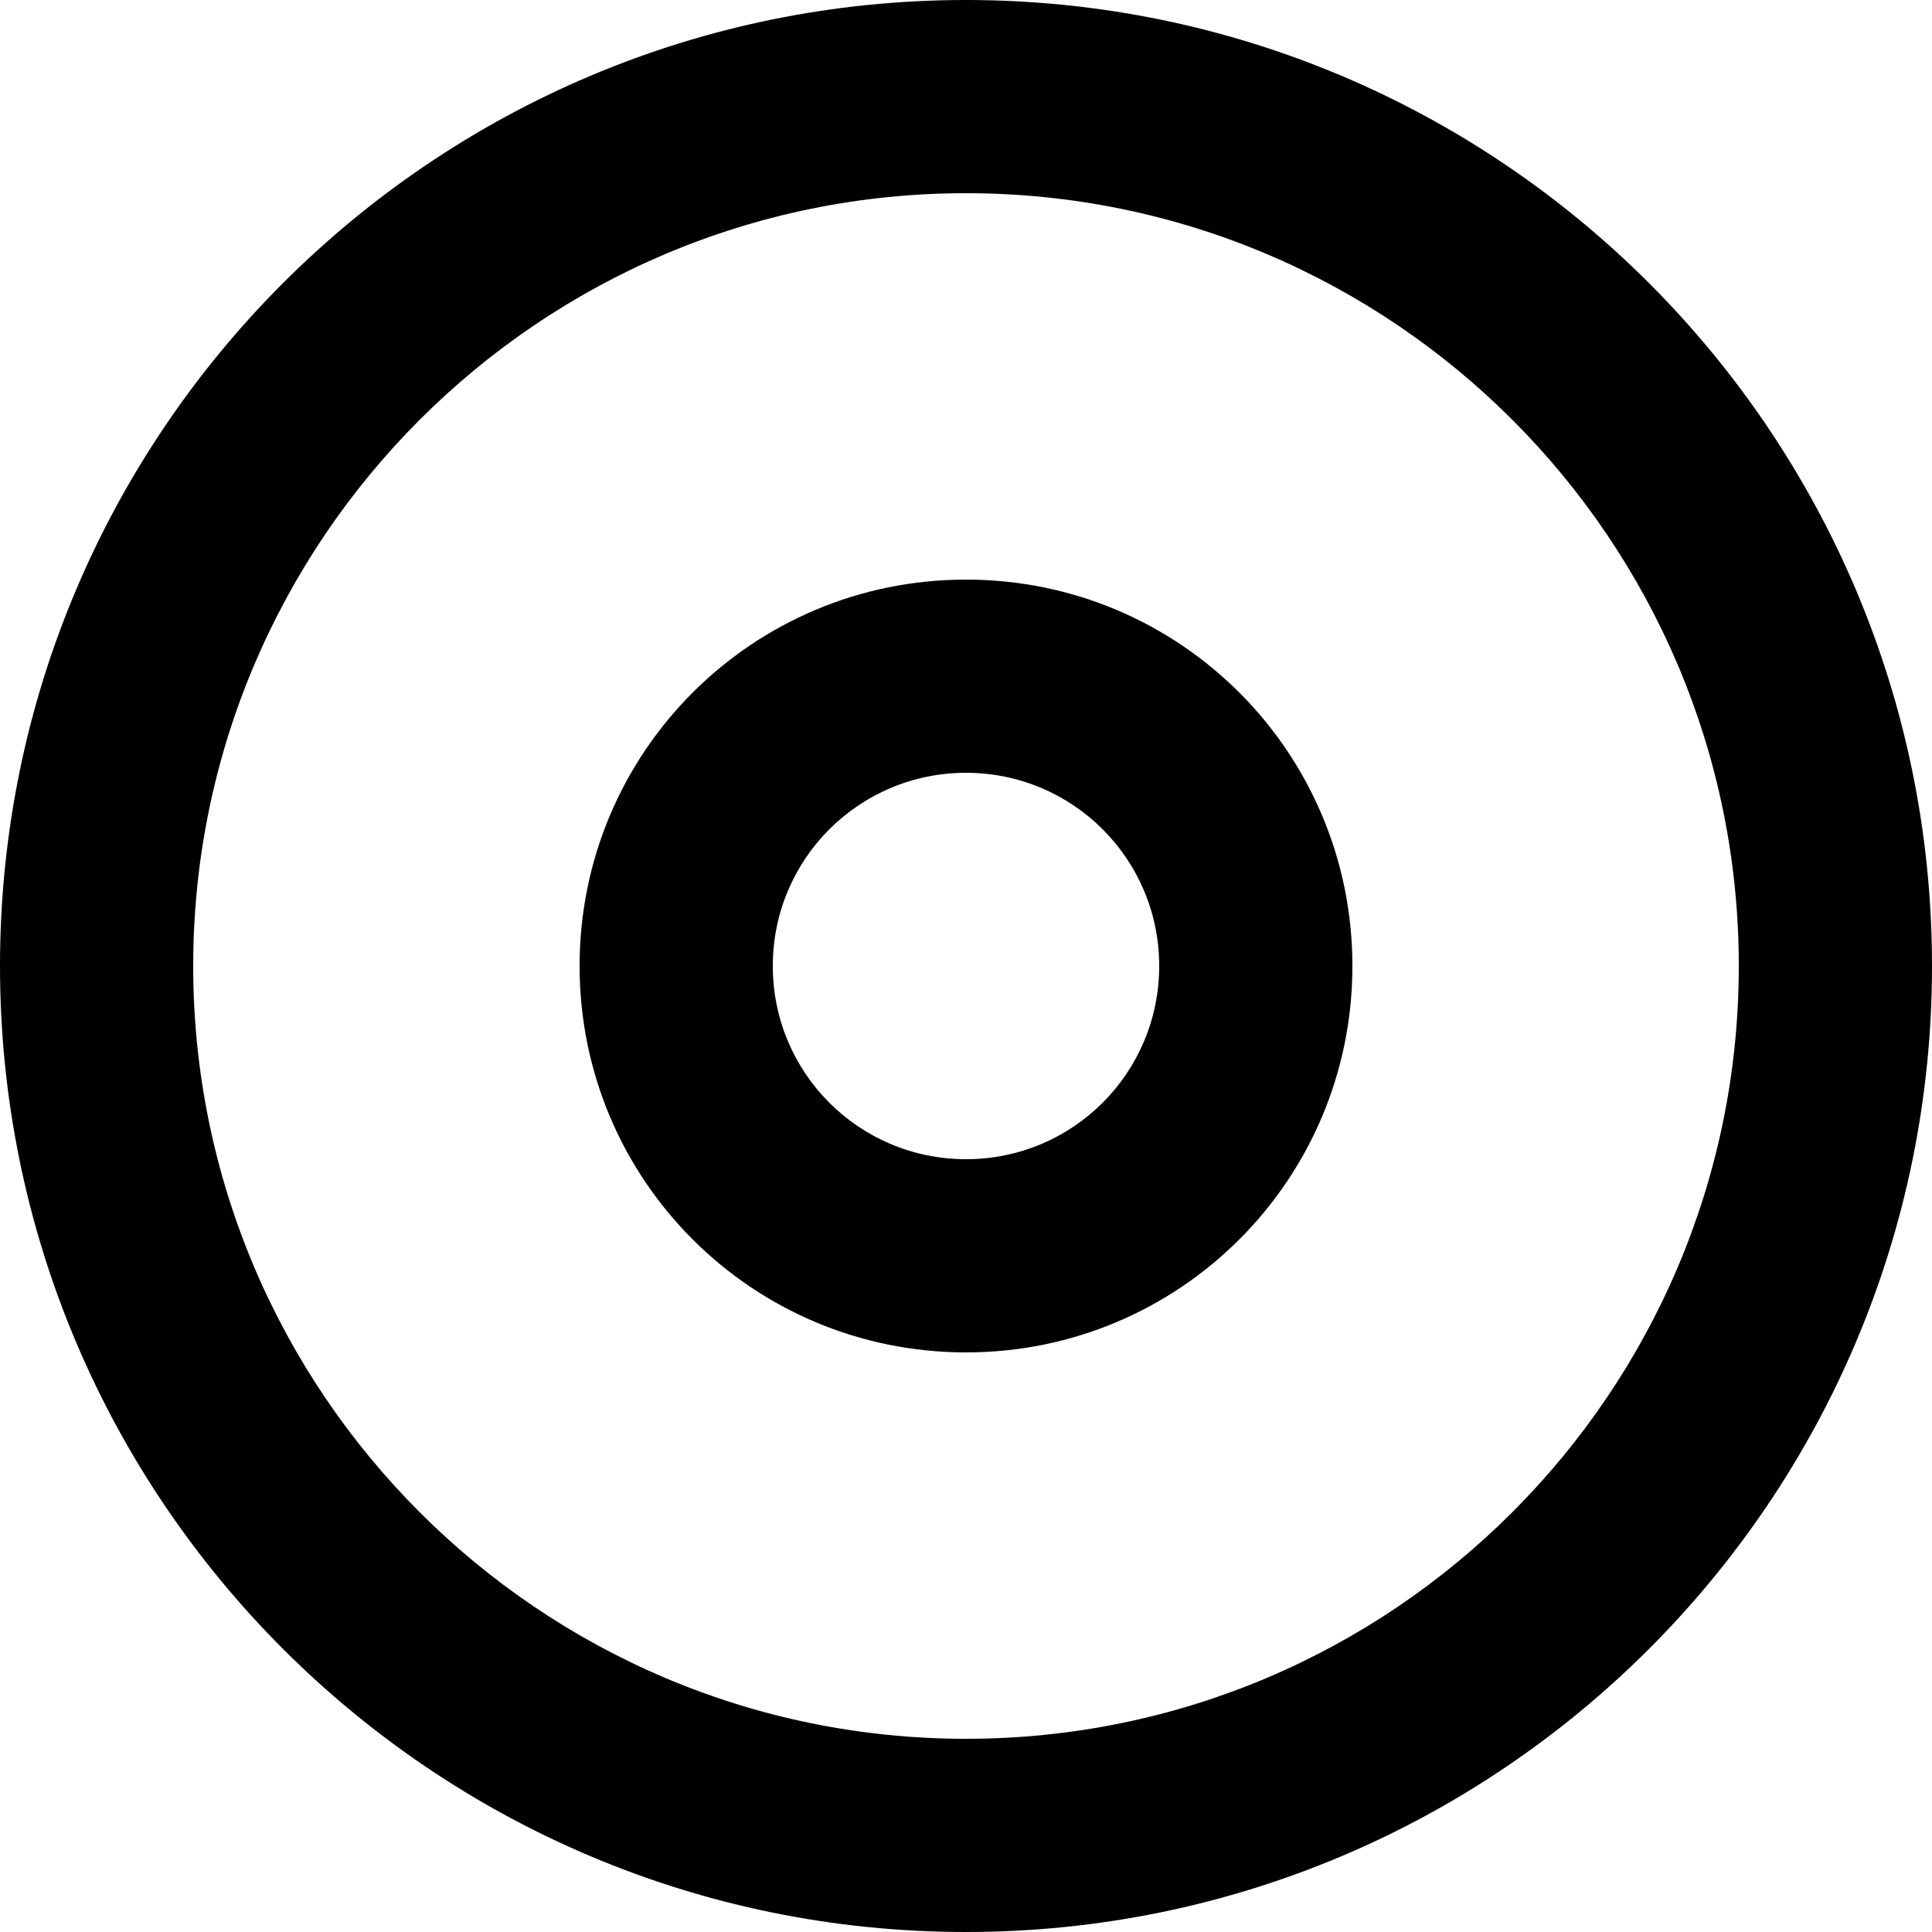
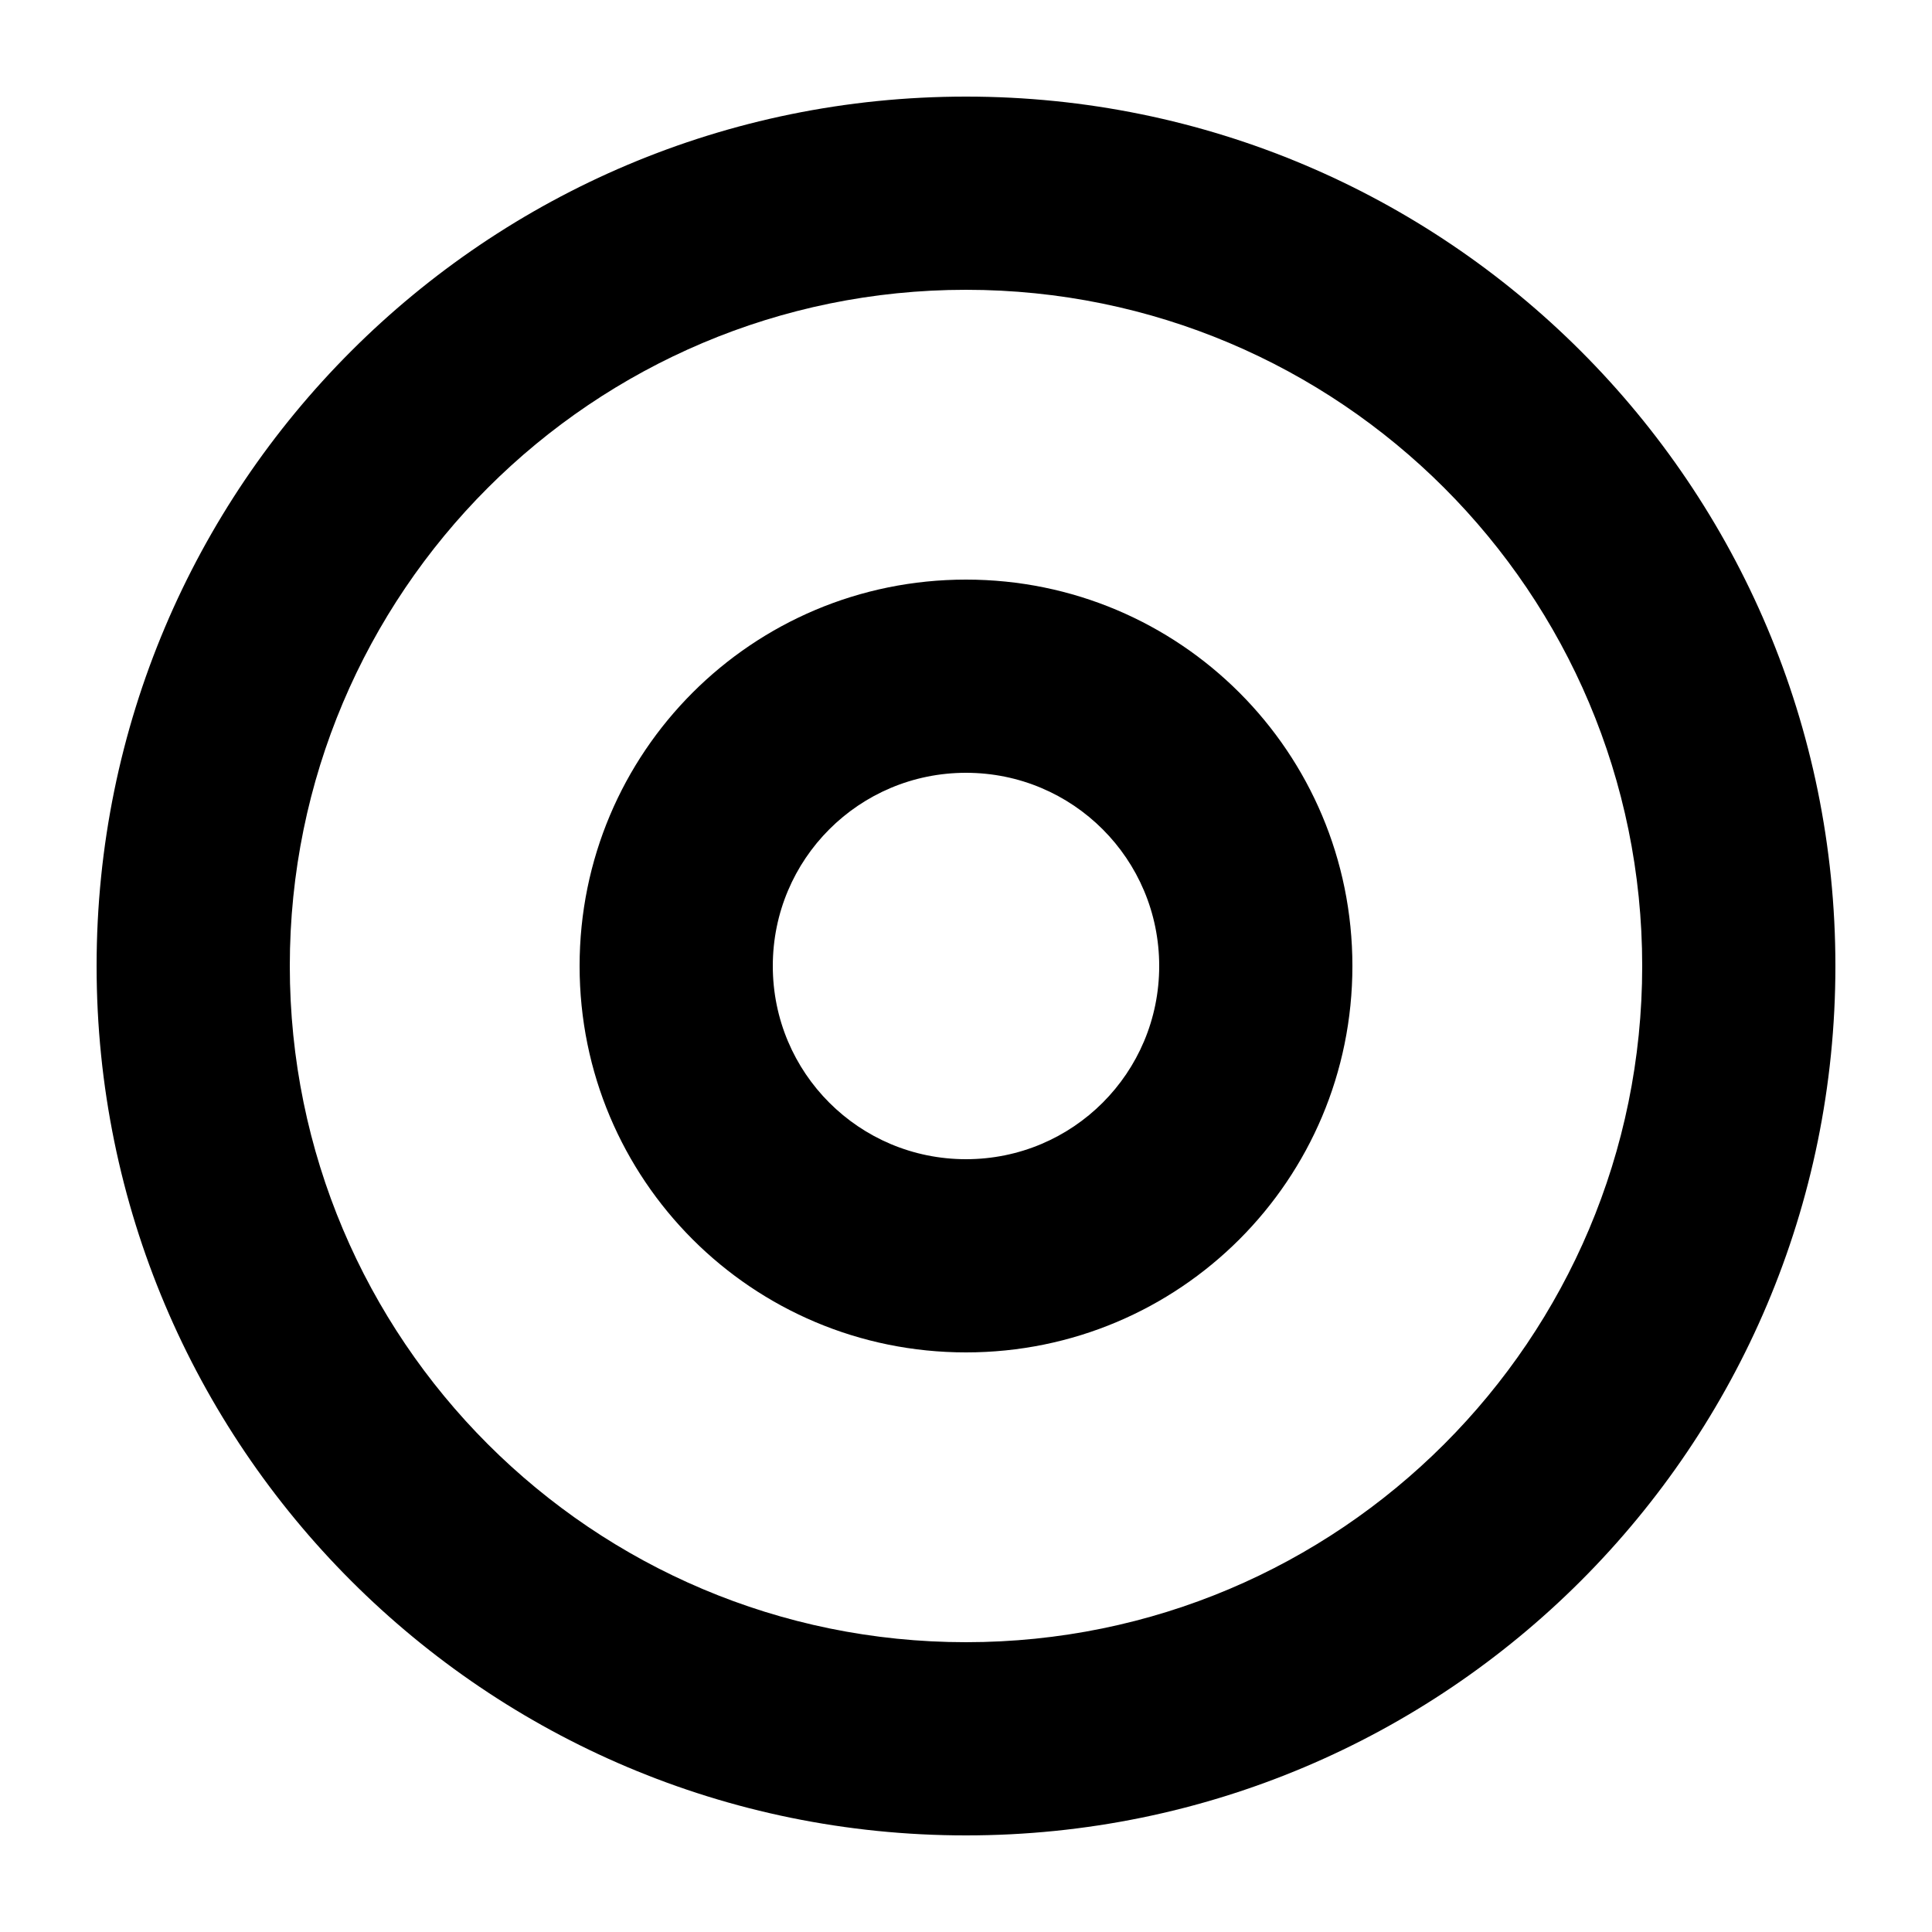
<svg xmlns="http://www.w3.org/2000/svg" viewBox="0 0 15 15">
-   <path d="M7.5 0C11.64 0 15 3.36 15 7.5C15 11.64 11.64 15 7.5 15C3.36 15 0 11.64 0 7.5C0 3.36 3.36 0 7.5 0ZM7.5 1.5C4.19 1.5 1.5 4.19 1.5 7.5C1.5 10.81 4.19 13.5 7.5 13.5C10.81 13.5 13.5 10.81 13.5 7.5C13.5 4.19 10.81 1.5 7.5 1.5ZM7.5 4.5C9.16 4.5 10.5 5.84 10.5 7.5C10.5 9.16 9.16 10.5 7.5 10.5C5.84 10.5 4.5 9.16 4.5 7.5C4.5 5.84 5.84 4.5 7.5 4.5ZM7.5 6C6.67 6 6 6.67 6 7.5C6 8.33 6.67 9 7.5 9C8.33 9 9 8.33 9 7.5C9 6.67 8.33 6 7.5 6Z" />
+   <path d="M7.5 0.75C11.23 0.75 14.25 3.77 14.25 7.5C14.25 11.23 11.23 14.25 7.5 14.25C3.77 14.25 0.75 11.23 0.75 7.5C0.75 3.77 3.77 0.75 7.5 0.75ZM7.5 2.25C4.6 2.25 2.25 4.6 2.25 7.5C2.25 10.4 4.6 12.75 7.5 12.75C10.4 12.75 12.75 10.4 12.75 7.5C12.75 4.6 10.4 2.25 7.5 2.25ZM7.5 4.5C9.16 4.5 10.5 5.84 10.5 7.5C10.5 9.16 9.16 10.5 7.5 10.5C5.84 10.5 4.5 9.16 4.5 7.5C4.5 5.84 5.84 4.5 7.5 4.5ZM7.5 6C6.67 6 6 6.67 6 7.5C6 8.33 6.67 9 7.5 9C8.33 9 9 8.33 9 7.5C9 6.67 8.33 6 7.5 6Z" />
</svg>
